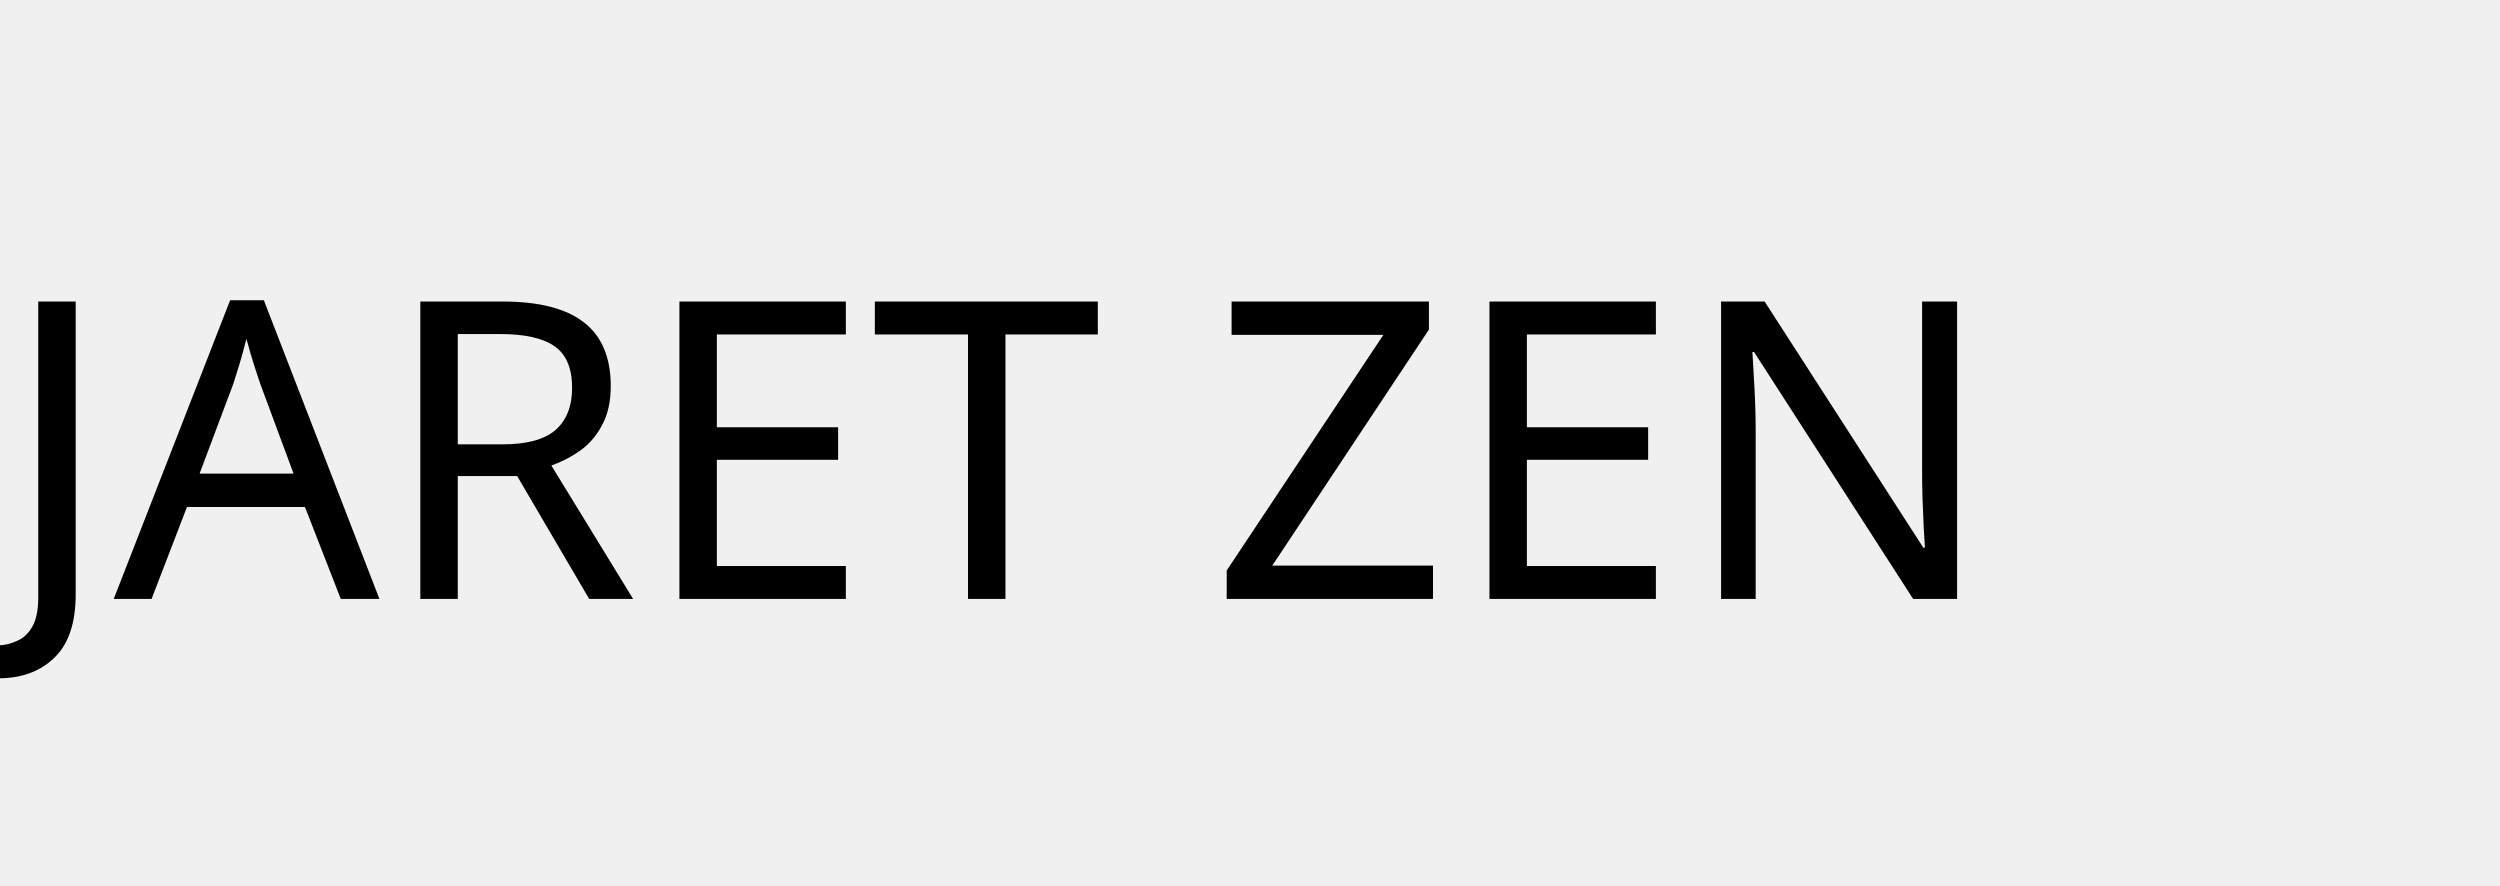
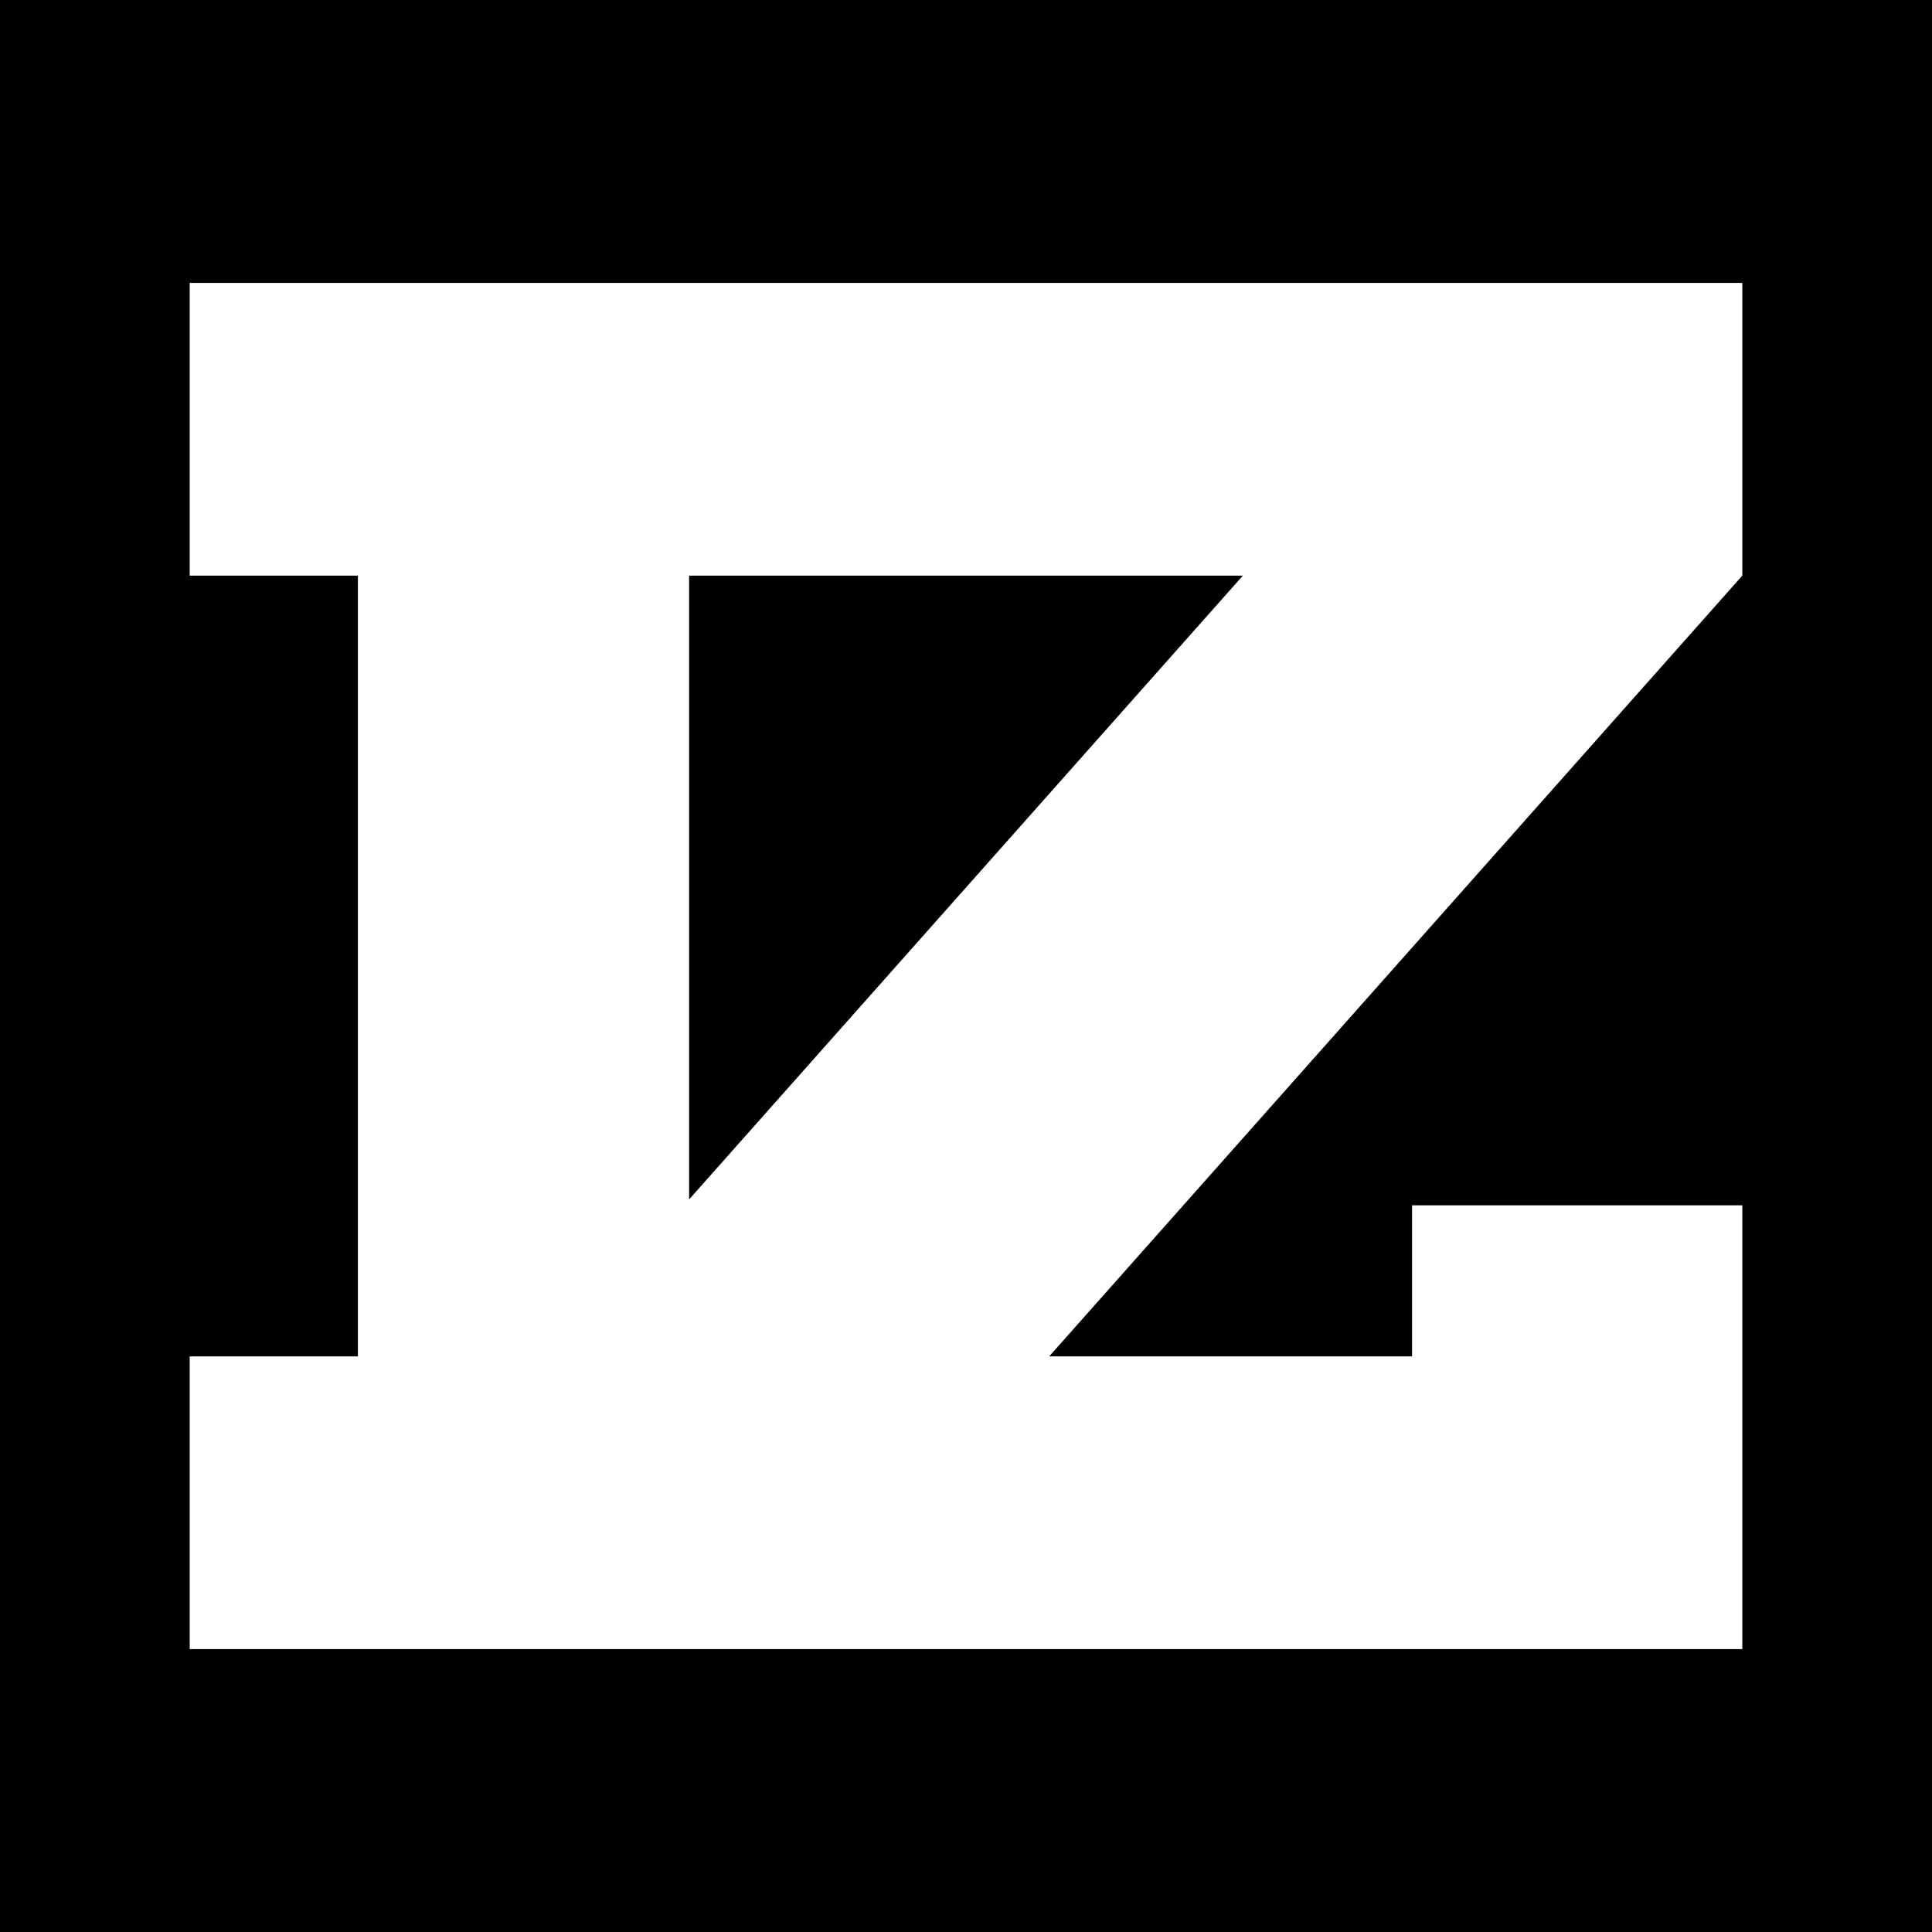
- <svg xmlns="http://www.w3.org/2000/svg" version="1.1" id="Layer_1" x="0px" y="0px" viewBox="0 0 96 34" style="enable-background:new 0 0 96 34;" xml:space="preserve">
-   <style type="text/css">
- 	.st0{font-family:'Montserrat-Regular';}
- 	.st1{font-size:16px;}
- </style>
-   <g id="Page-1">
-     <g id="Artboard-2">
-       <text transform="matrix(1 0 0 1 0 23)" class="st0 st1">JARET ZEN</text>
+ <svg xmlns="http://www.w3.org/2000/svg" width="16px" height="16px" viewBox="0 0 16 16" version="1.1">
+   <defs />
+   <g id="Page-1" stroke="none" stroke-width="1" fill="none" fill-rule="evenodd">
+     <g id="Artboard-1-Copy">
+       <rect id="Rectangle-3" fill="#000000" x="0" y="0" width="16" height="16" />
+       <path d="M14.429,2.343 L1.571,2.343 L1.571,4.767 L2.964,4.767 L2.964,11.233 L1.571,11.233 L1.571,13.657 L14.429,13.657 L14.429,9.982 L11.694,9.982 L11.694,11.233 L8.689,11.233 L14.429,4.767 L14.429,2.343 Z M5.707,4.767 L10.293,4.767 L5.707,9.933 L5.707,4.767 L5.707,4.767 Z" id="Imported-Layers" fill="#FFFFFF" />
    </g>
  </g>
</svg>
